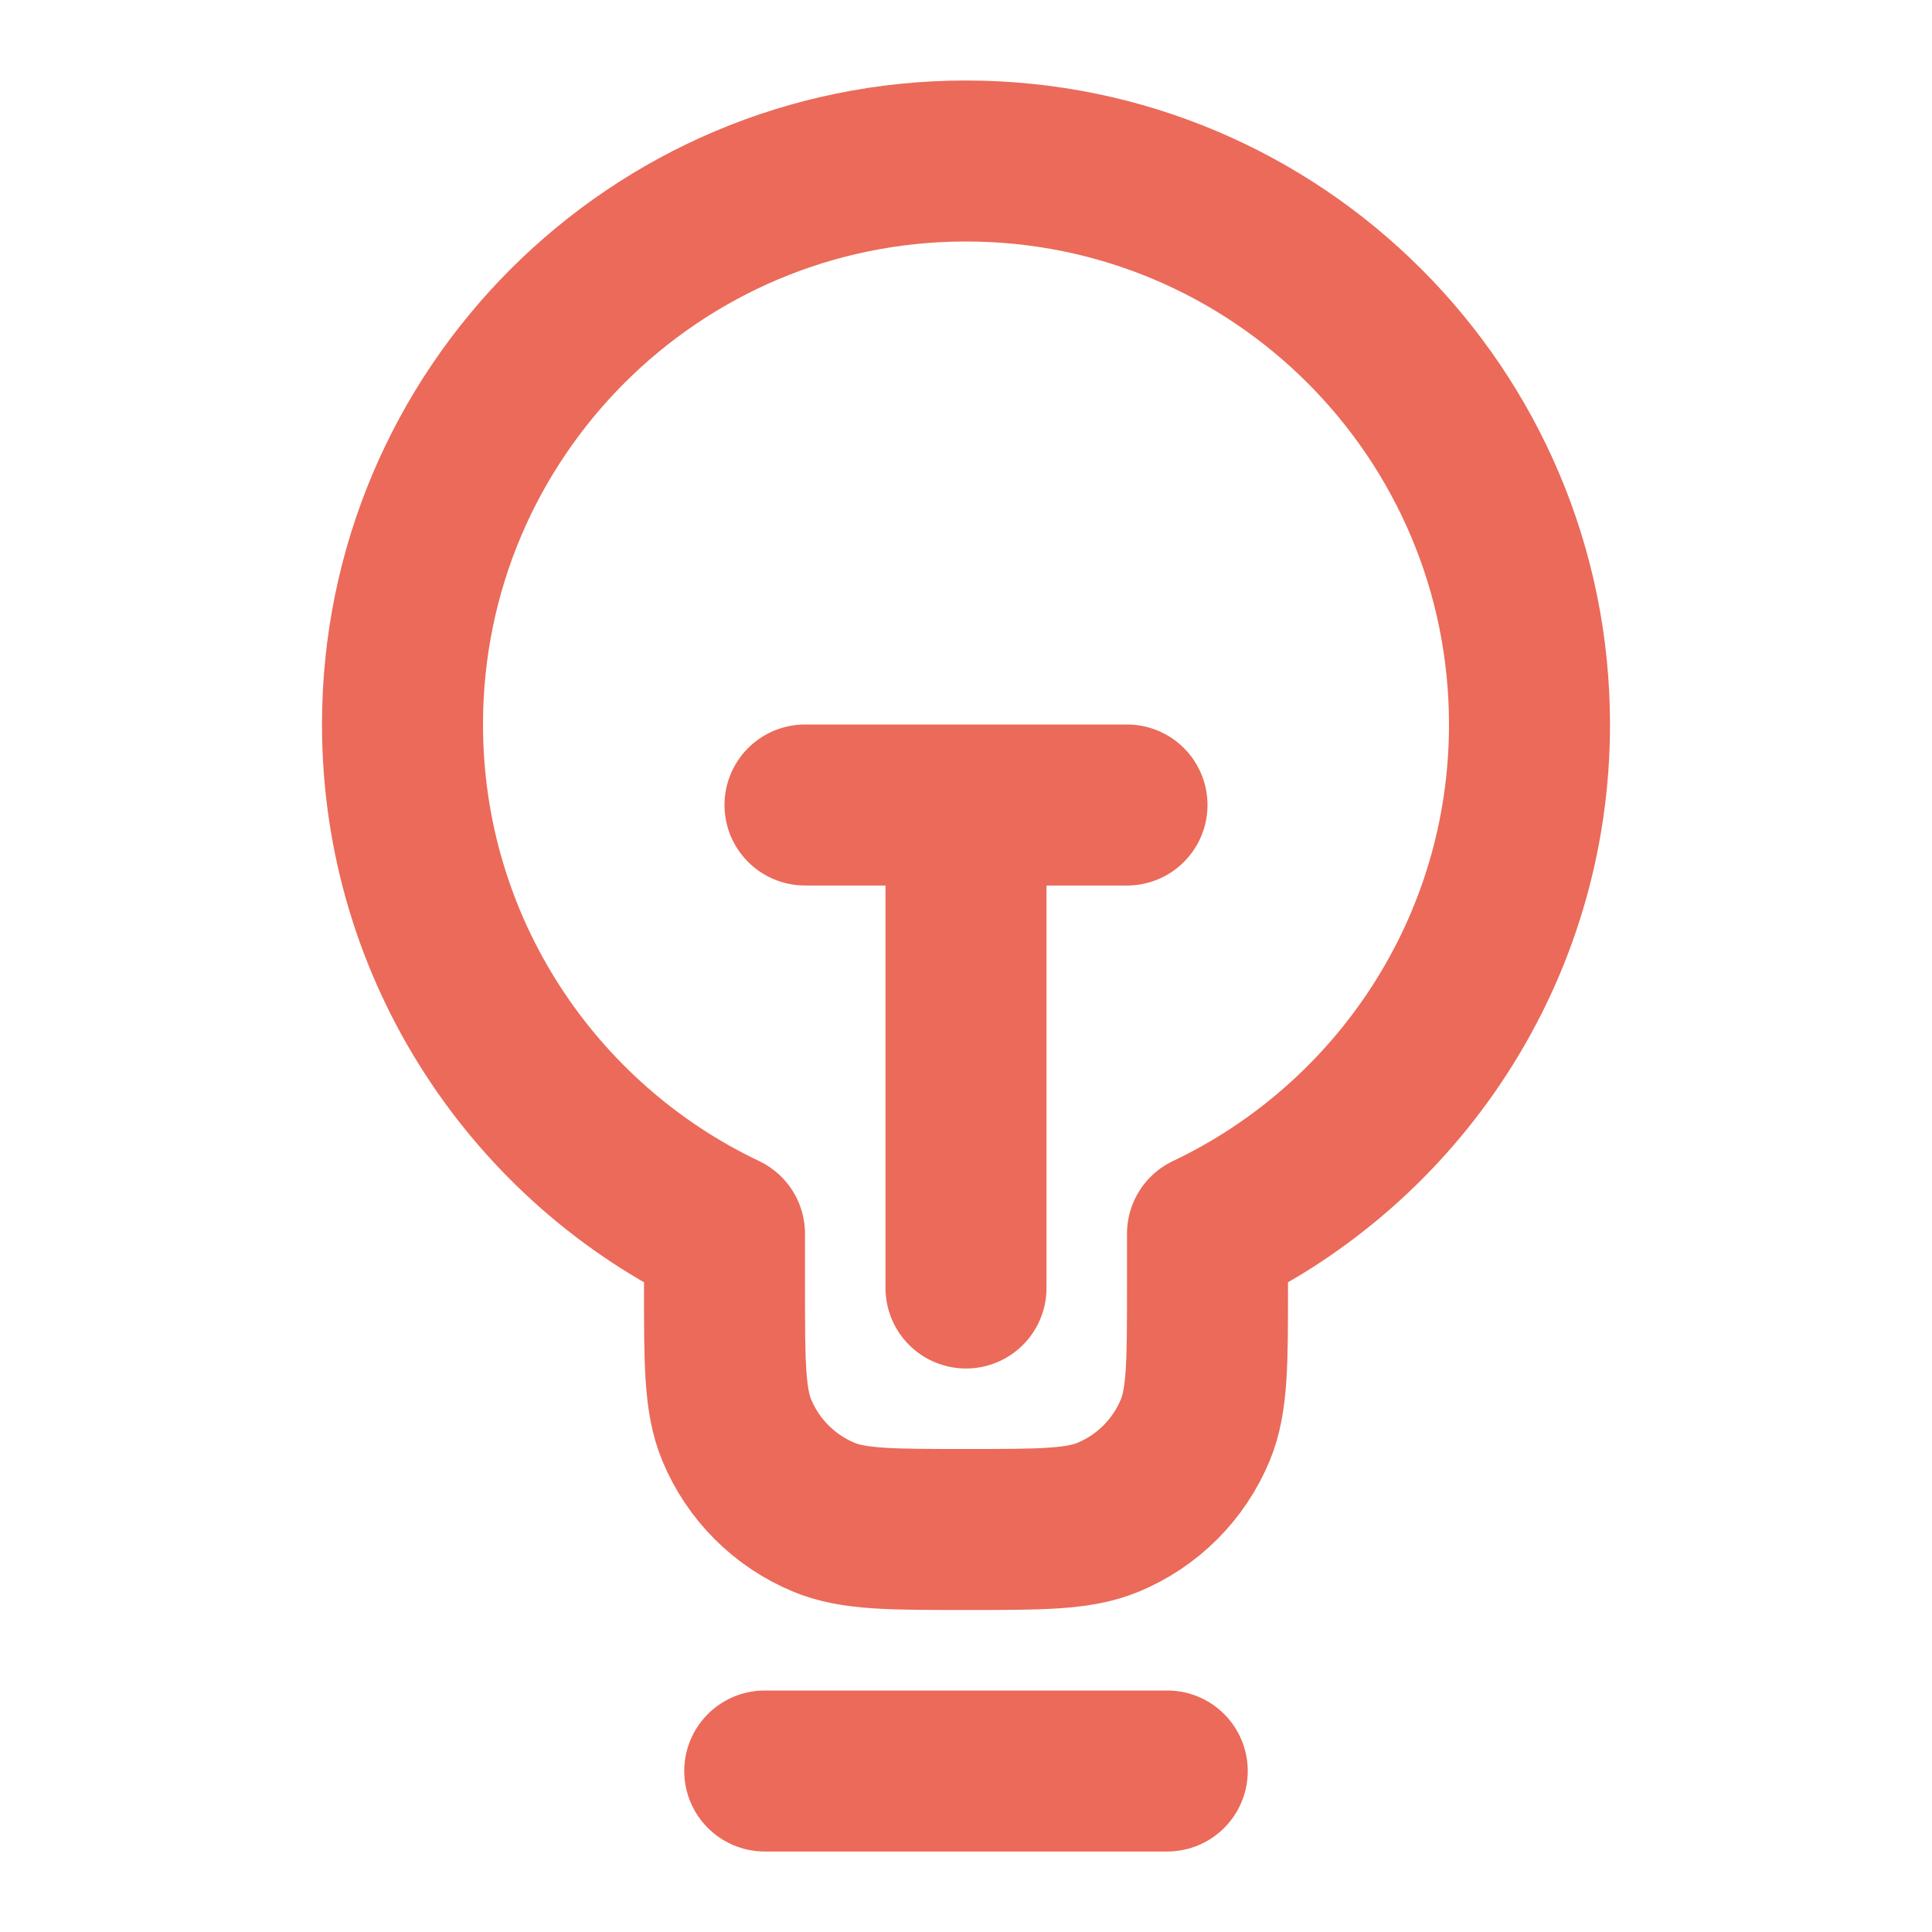
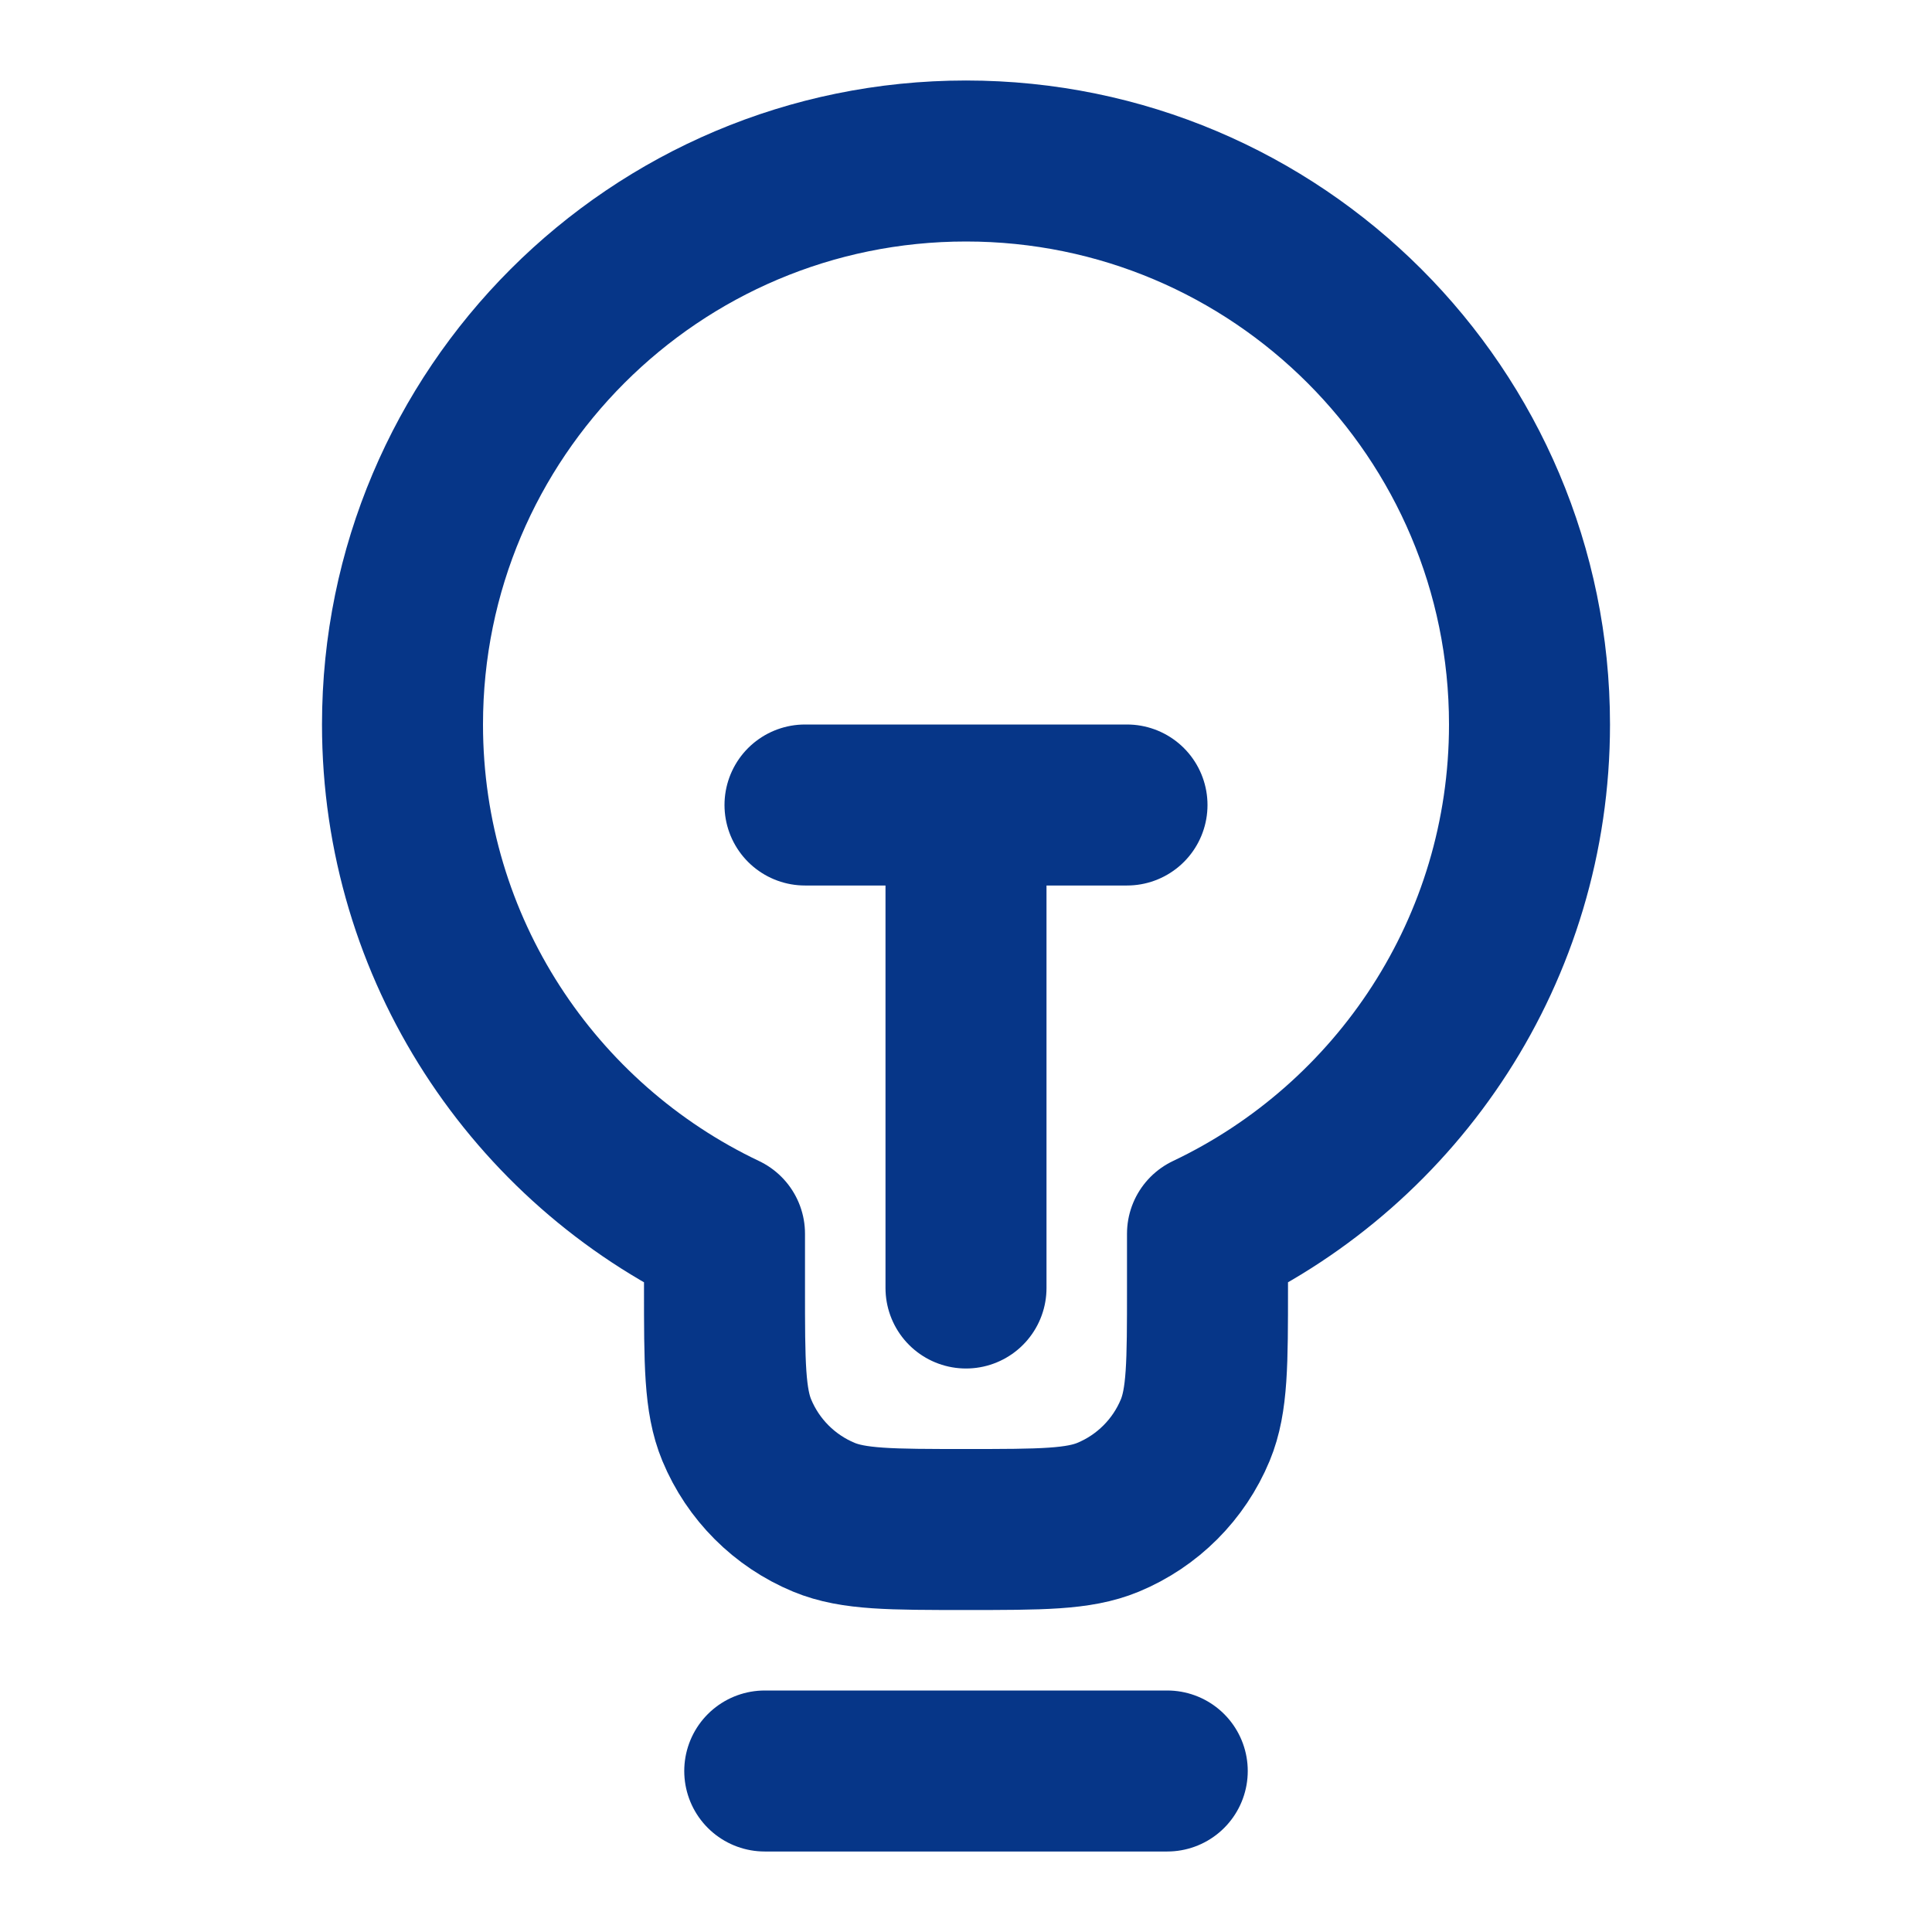
<svg xmlns="http://www.w3.org/2000/svg" width="24" height="24" viewBox="0 0 24 24" fill="none">
-   <path d="M9.5 22H14.5M10 10H14M12 10L12 16M15 15.326C17.365 14.203 19 11.792 19 9C19 5.134 15.866 2 12 2C8.134 2 5 5.134 5 9C5 11.792 6.635 14.203 9 15.326V16C9 16.932 9 17.398 9.152 17.765C9.355 18.255 9.745 18.645 10.235 18.848C10.602 19 11.068 19 12 19C12.932 19 13.398 19 13.765 18.848C14.255 18.645 14.645 18.255 14.848 17.765C15 17.398 15 16.932 15 16V15.326Z" stroke="#EB6A59" stroke-width="2" stroke-linecap="round" stroke-linejoin="round" />
+   <path d="M9.5 22H14.5M10 10H14M12 10L12 16M15 15.326C17.365 14.203 19 11.792 19 9C19 5.134 15.866 2 12 2C8.134 2 5 5.134 5 9C5 11.792 6.635 14.203 9 15.326V16C9 16.932 9 17.398 9.152 17.765C9.355 18.255 9.745 18.645 10.235 18.848C10.602 19 11.068 19 12 19C12.932 19 13.398 19 13.765 18.848C14.255 18.645 14.645 18.255 14.848 17.765C15 17.398 15 16.932 15 16V15.326Z" stroke="#063688" stroke-width="2" stroke-linecap="round" stroke-linejoin="round" />
</svg>
